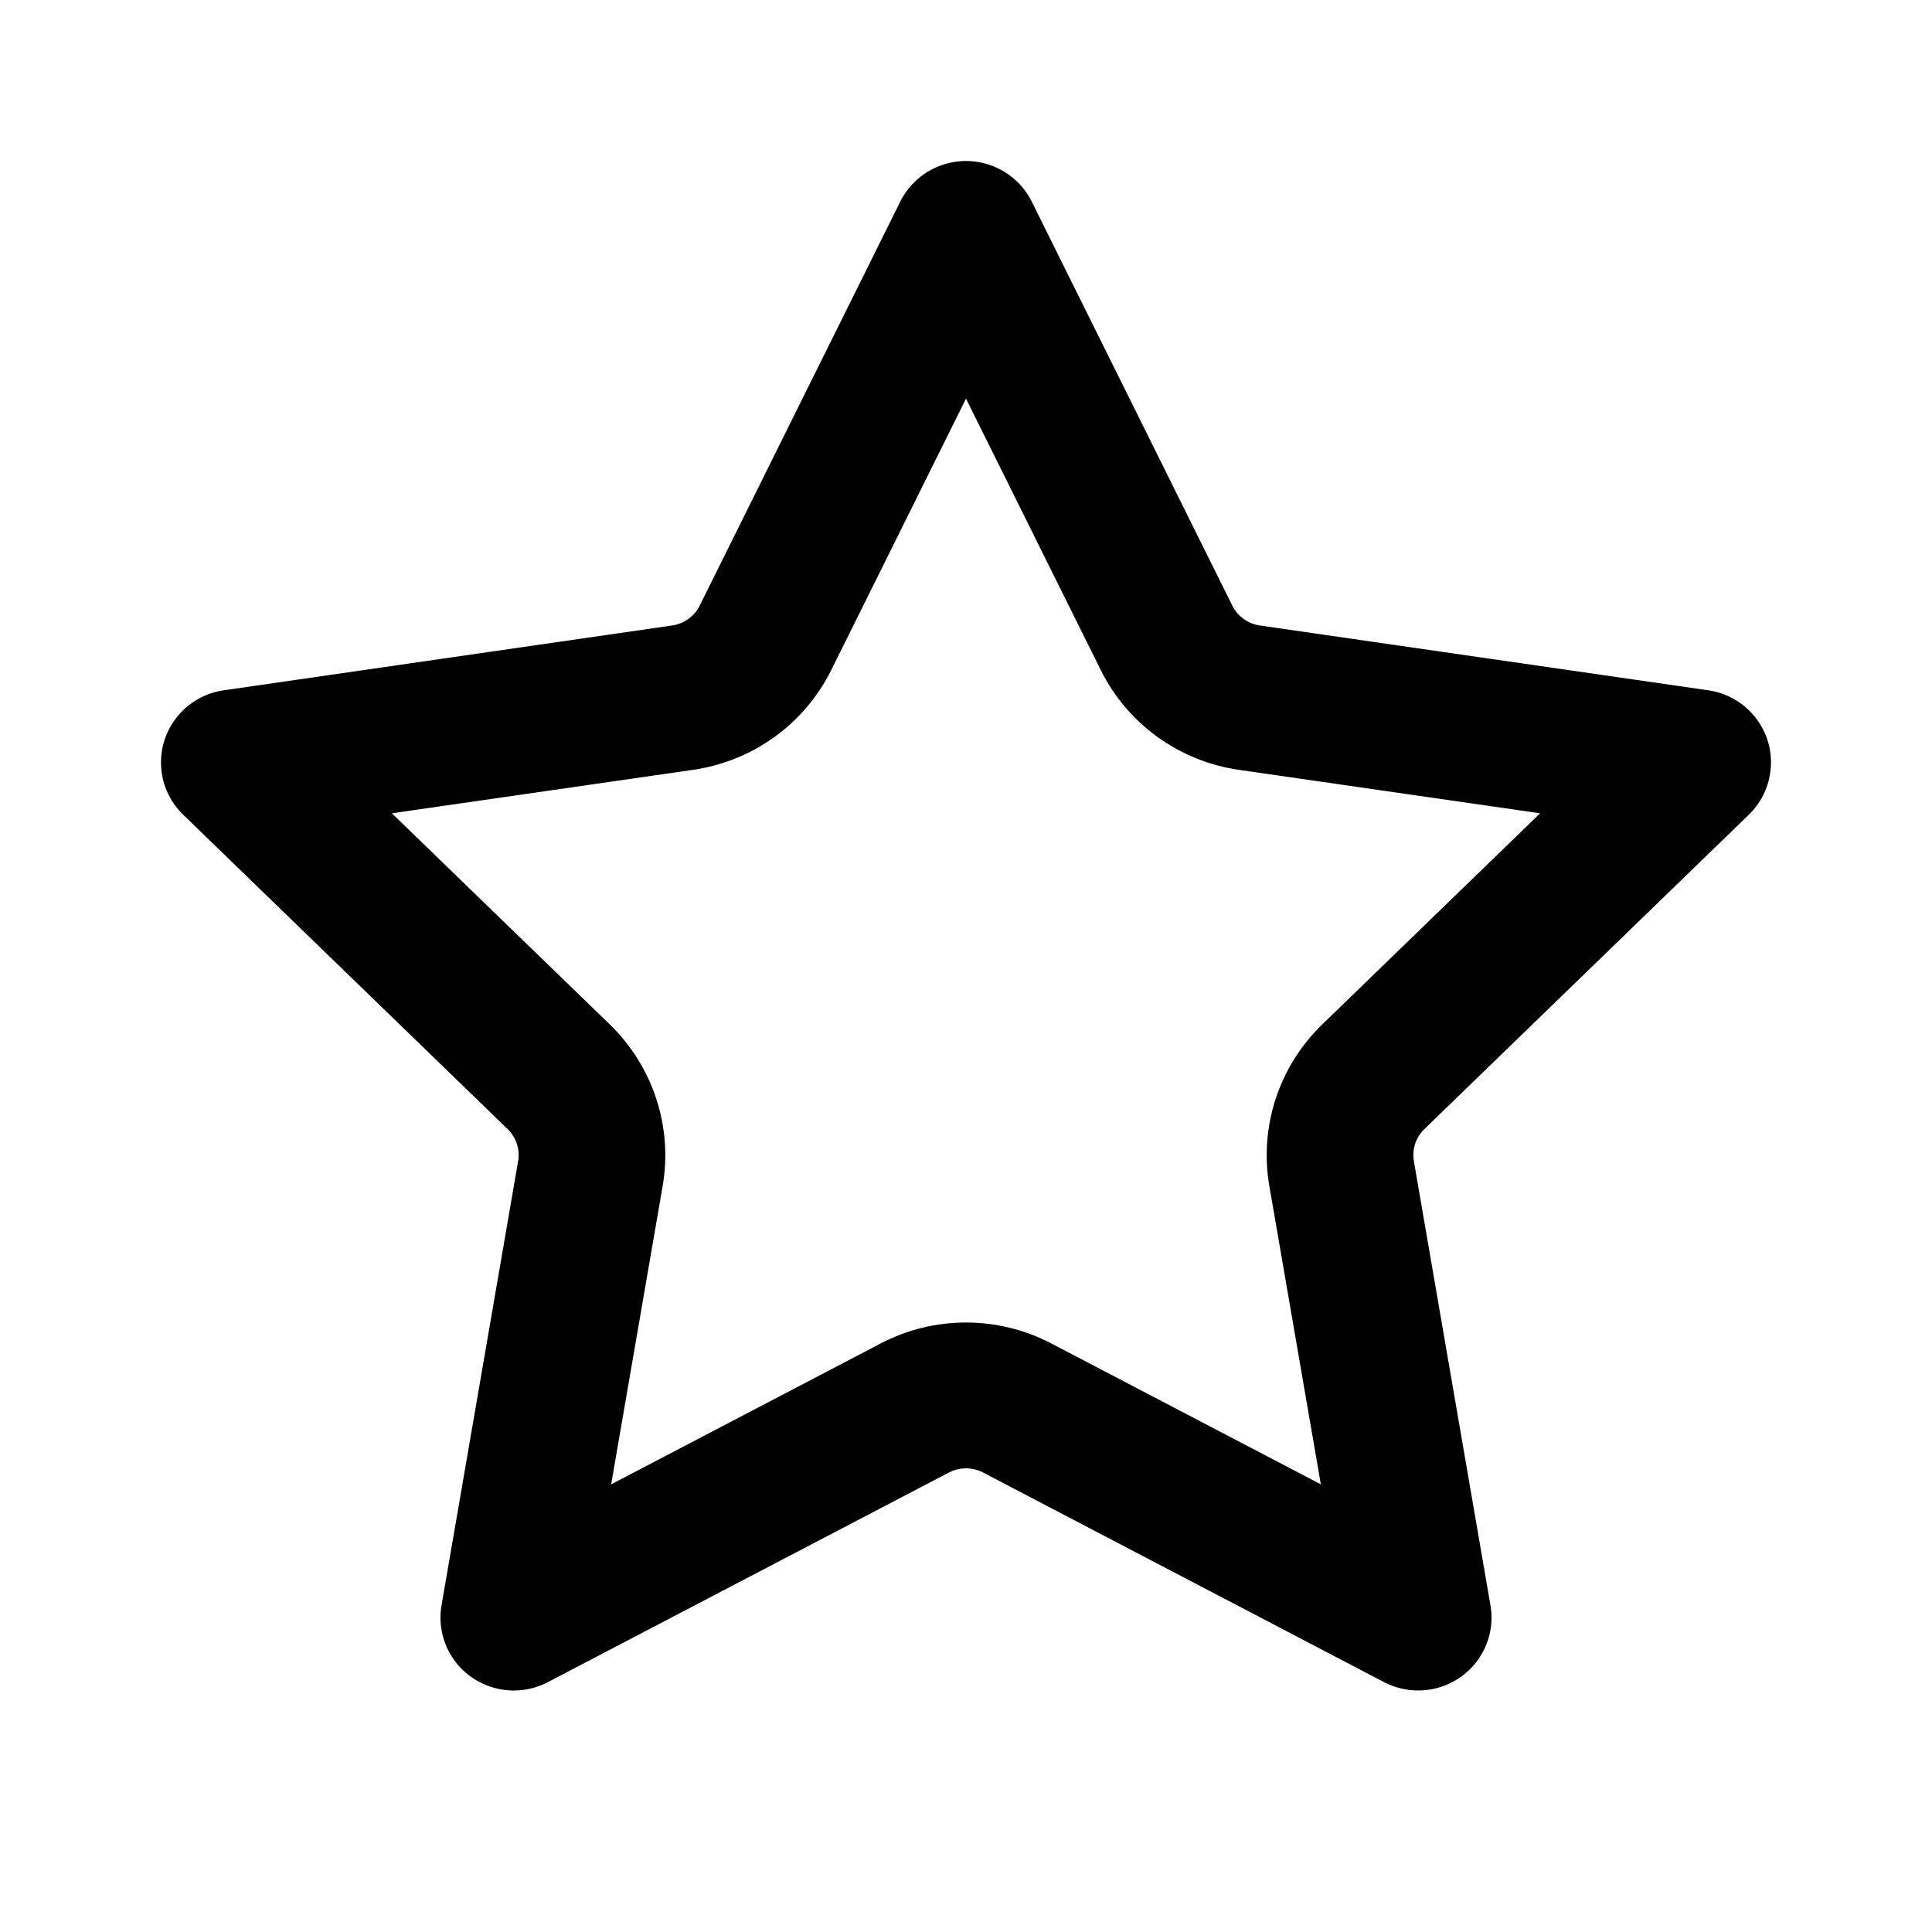
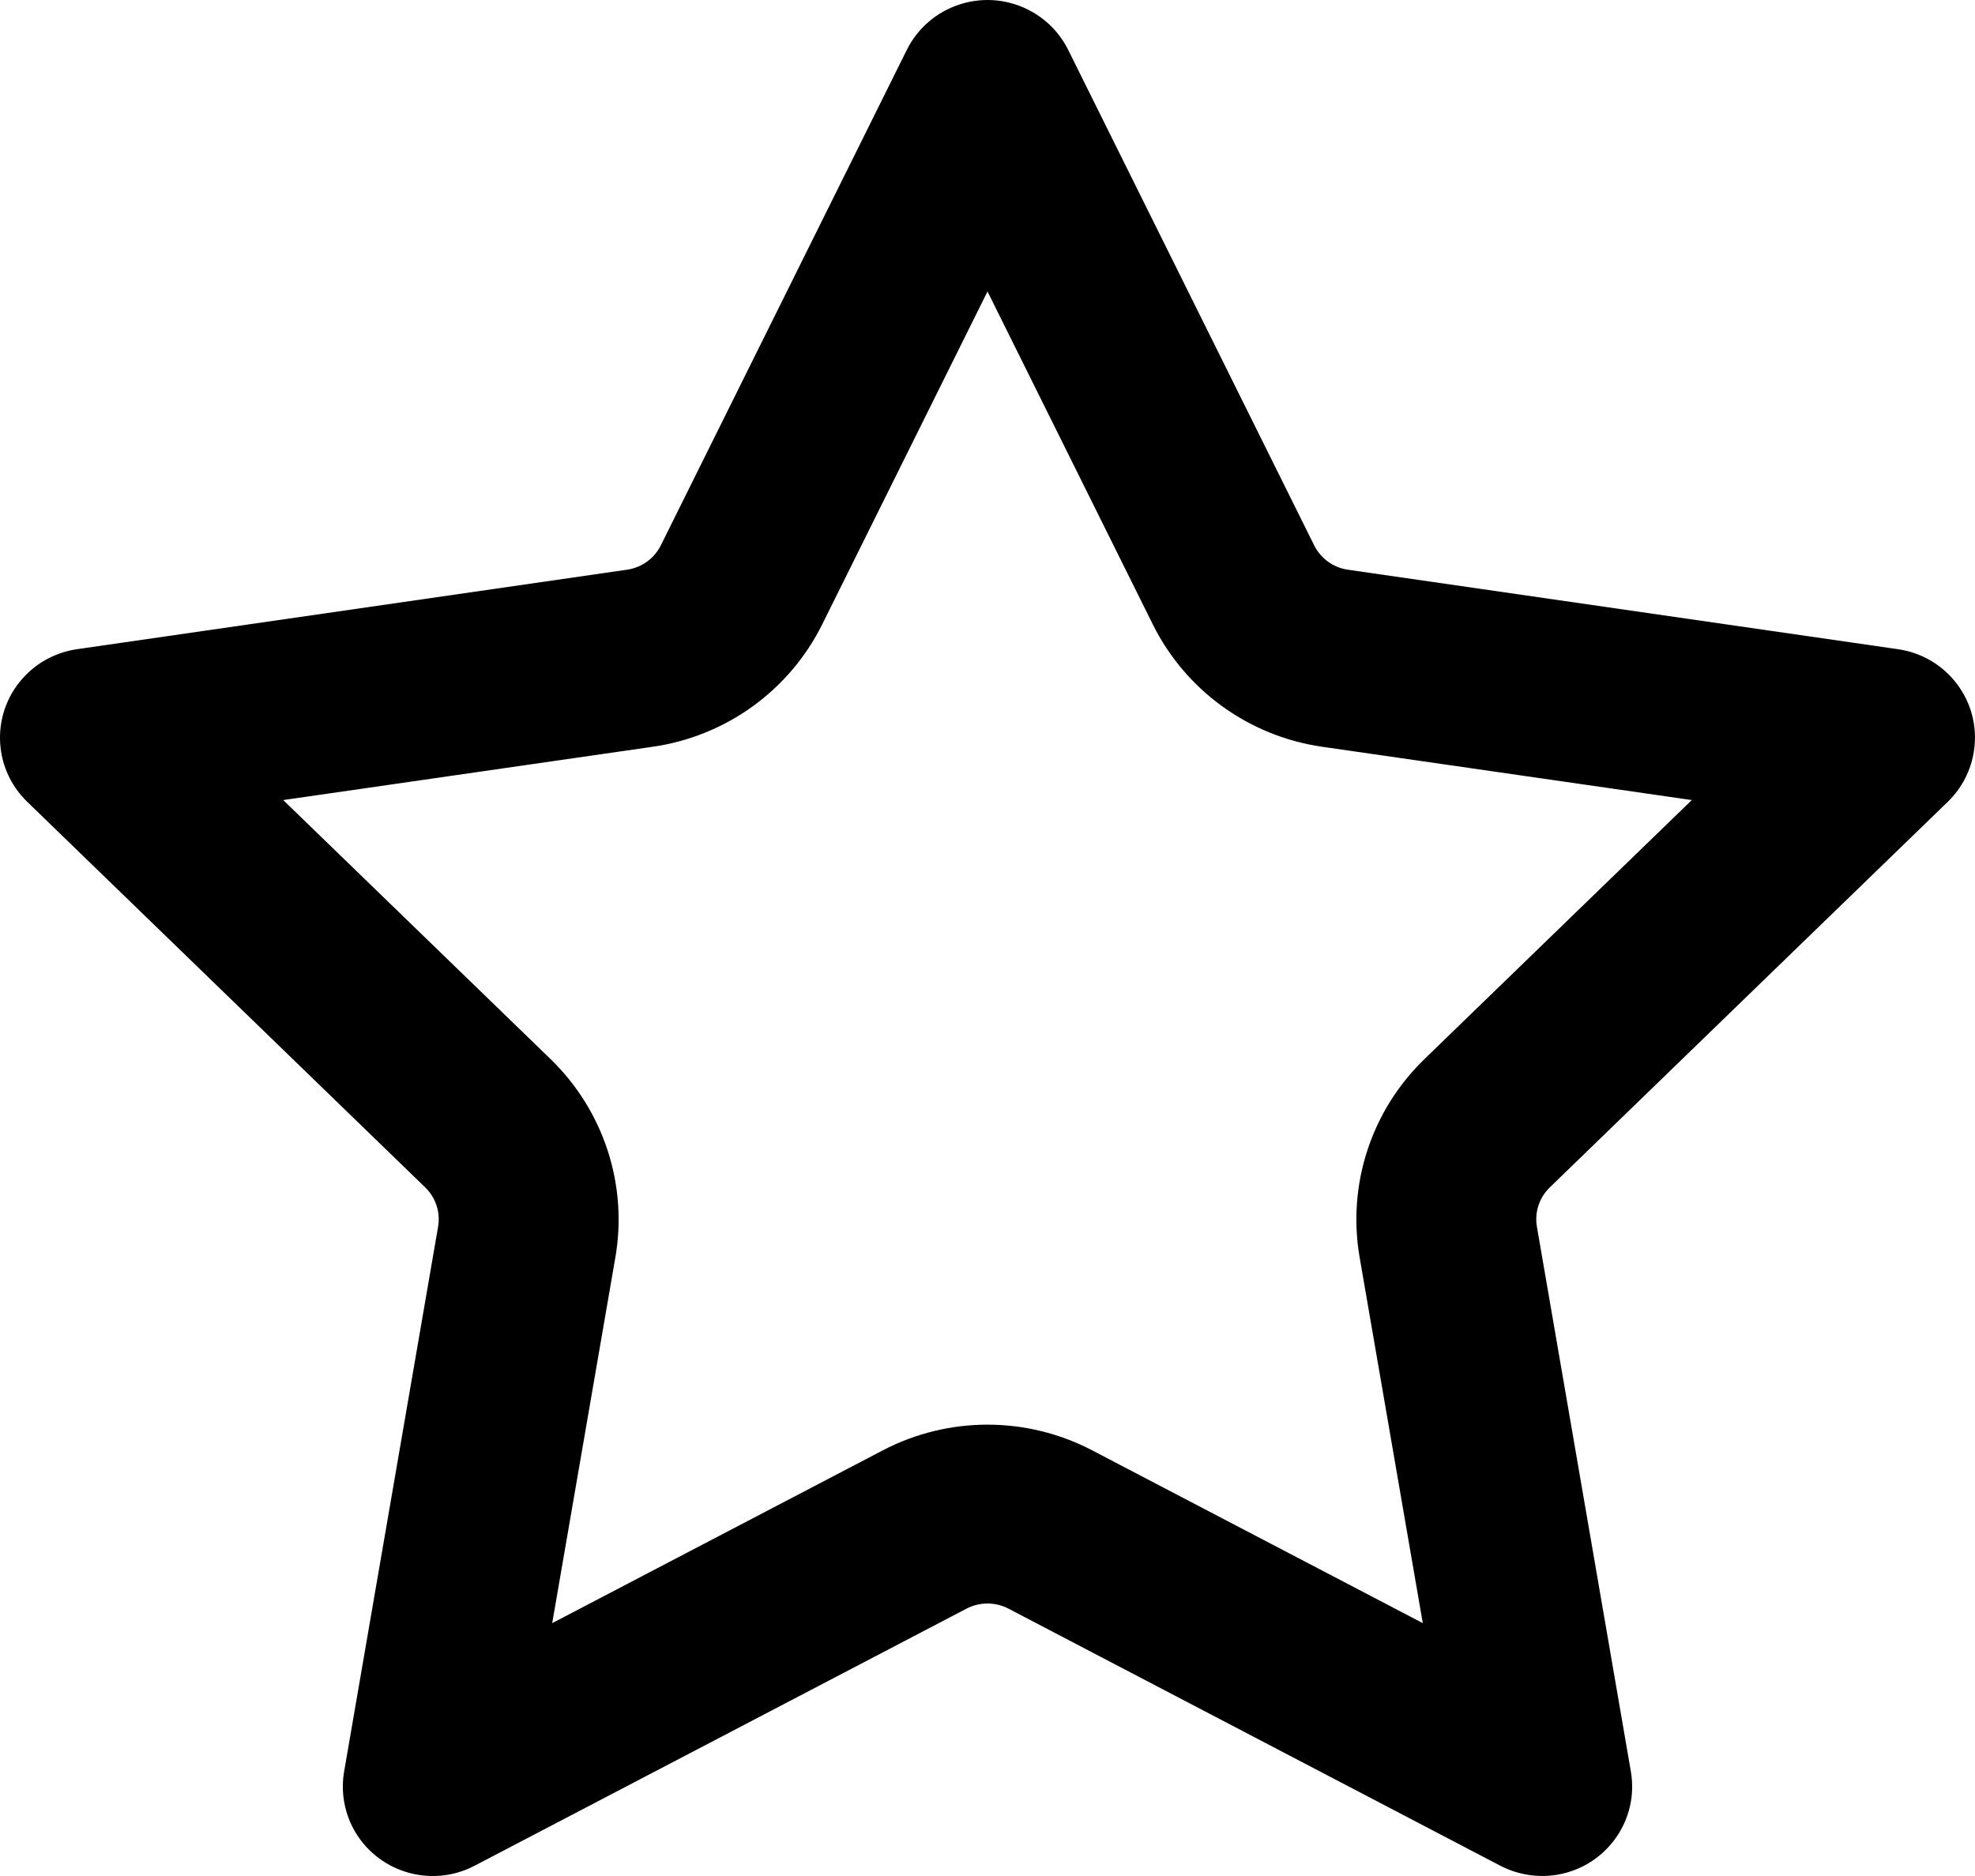
- <svg xmlns="http://www.w3.org/2000/svg" viewBox="0 0 24 24">
-   <path id="star-stroke-a" d="M15.768,14.732 C15.642,13.998 15.886,13.249 16.423,12.728 L19.132,10.103 L15.388,9.563 C14.647,9.456 14.006,8.992 13.674,8.324 L12,4.952 L10.326,8.324 C9.994,8.992 9.353,9.456 8.611,9.563 L4.868,10.103 L7.577,12.728 C8.113,13.249 8.358,13.998 8.232,14.732 L7.592,18.439 L10.94,16.689 C11.604,16.342 12.396,16.342 13.06,16.689 L16.408,18.439 L15.768,14.732 Z M6.806,20.896 C6.361,21.129 5.81,20.958 5.576,20.516 C5.483,20.339 5.451,20.137 5.485,19.941 L6.436,14.426 C6.462,14.279 6.413,14.129 6.305,14.025 L2.275,10.12 C1.915,9.771 1.907,9.197 2.259,8.839 C2.398,8.696 2.582,8.604 2.78,8.575 L8.349,7.77 C8.498,7.749 8.626,7.656 8.692,7.523 L11.183,2.505 C11.406,2.057 11.952,1.872 12.403,2.094 C12.583,2.182 12.728,2.326 12.817,2.505 L15.308,7.523 C15.374,7.656 15.502,7.749 15.65,7.77 L21.22,8.575 C21.718,8.647 22.063,9.106 21.99,9.601 C21.962,9.798 21.868,9.981 21.725,10.12 L17.695,14.025 C17.587,14.129 17.538,14.279 17.564,14.426 L18.515,19.941 C18.6,20.434 18.267,20.902 17.771,20.987 C17.574,21.02 17.371,20.988 17.193,20.896 L12.212,18.292 C12.079,18.223 11.921,18.223 11.788,18.292 L6.806,20.896 Z" />
+ <svg xmlns="http://www.w3.org/2000/svg" width="20px" height="19px" viewBox="0 0 20 19" version="1.1">
+   <path d="M13.768,12.732 C13.642,11.998 13.886,11.249 14.423,10.728 L17.132,8.103 L13.388,7.563 C12.647,7.456 12.006,6.992 11.674,6.324 L10,2.952 L8.326,6.324 C7.994,6.992 7.353,7.456 6.611,7.563 L2.868,8.103 L5.577,10.728 C6.113,11.249 6.358,11.998 6.232,12.732 L5.592,16.439 L8.94,14.689 C9.604,14.342 10.396,14.342 11.06,14.689 L14.408,16.439 L13.768,12.732 Z M4.806,18.896 C4.361,19.129 3.81,18.958 3.576,18.516 C3.483,18.339 3.451,18.137 3.485,17.941 L4.436,12.426 C4.462,12.279 4.413,12.129 4.305,12.025 L0.275,8.12 C-0.085,7.771 -0.093,7.197 0.259,6.839 C0.398,6.696 0.582,6.604 0.78,6.575 L6.349,5.77 C6.498,5.749 6.626,5.656 6.692,5.523 L9.183,0.505 C9.406,0.057 9.952,-0.128 10.403,0.094 C10.583,0.182 10.728,0.326 10.817,0.505 L13.308,5.523 C13.374,5.656 13.502,5.749 13.65,5.77 L19.22,6.575 C19.718,6.647 20.063,7.106 19.99,7.601 C19.962,7.798 19.868,7.981 19.725,8.12 L15.695,12.025 C15.587,12.129 15.538,12.279 15.564,12.426 L16.515,17.941 C16.6,18.434 16.267,18.902 15.771,18.987 C15.574,19.02 15.371,18.988 15.193,18.896 L10.212,16.292 C10.079,16.223 9.921,16.223 9.788,16.292 L4.806,18.896 Z" id="path-1" />
</svg>
